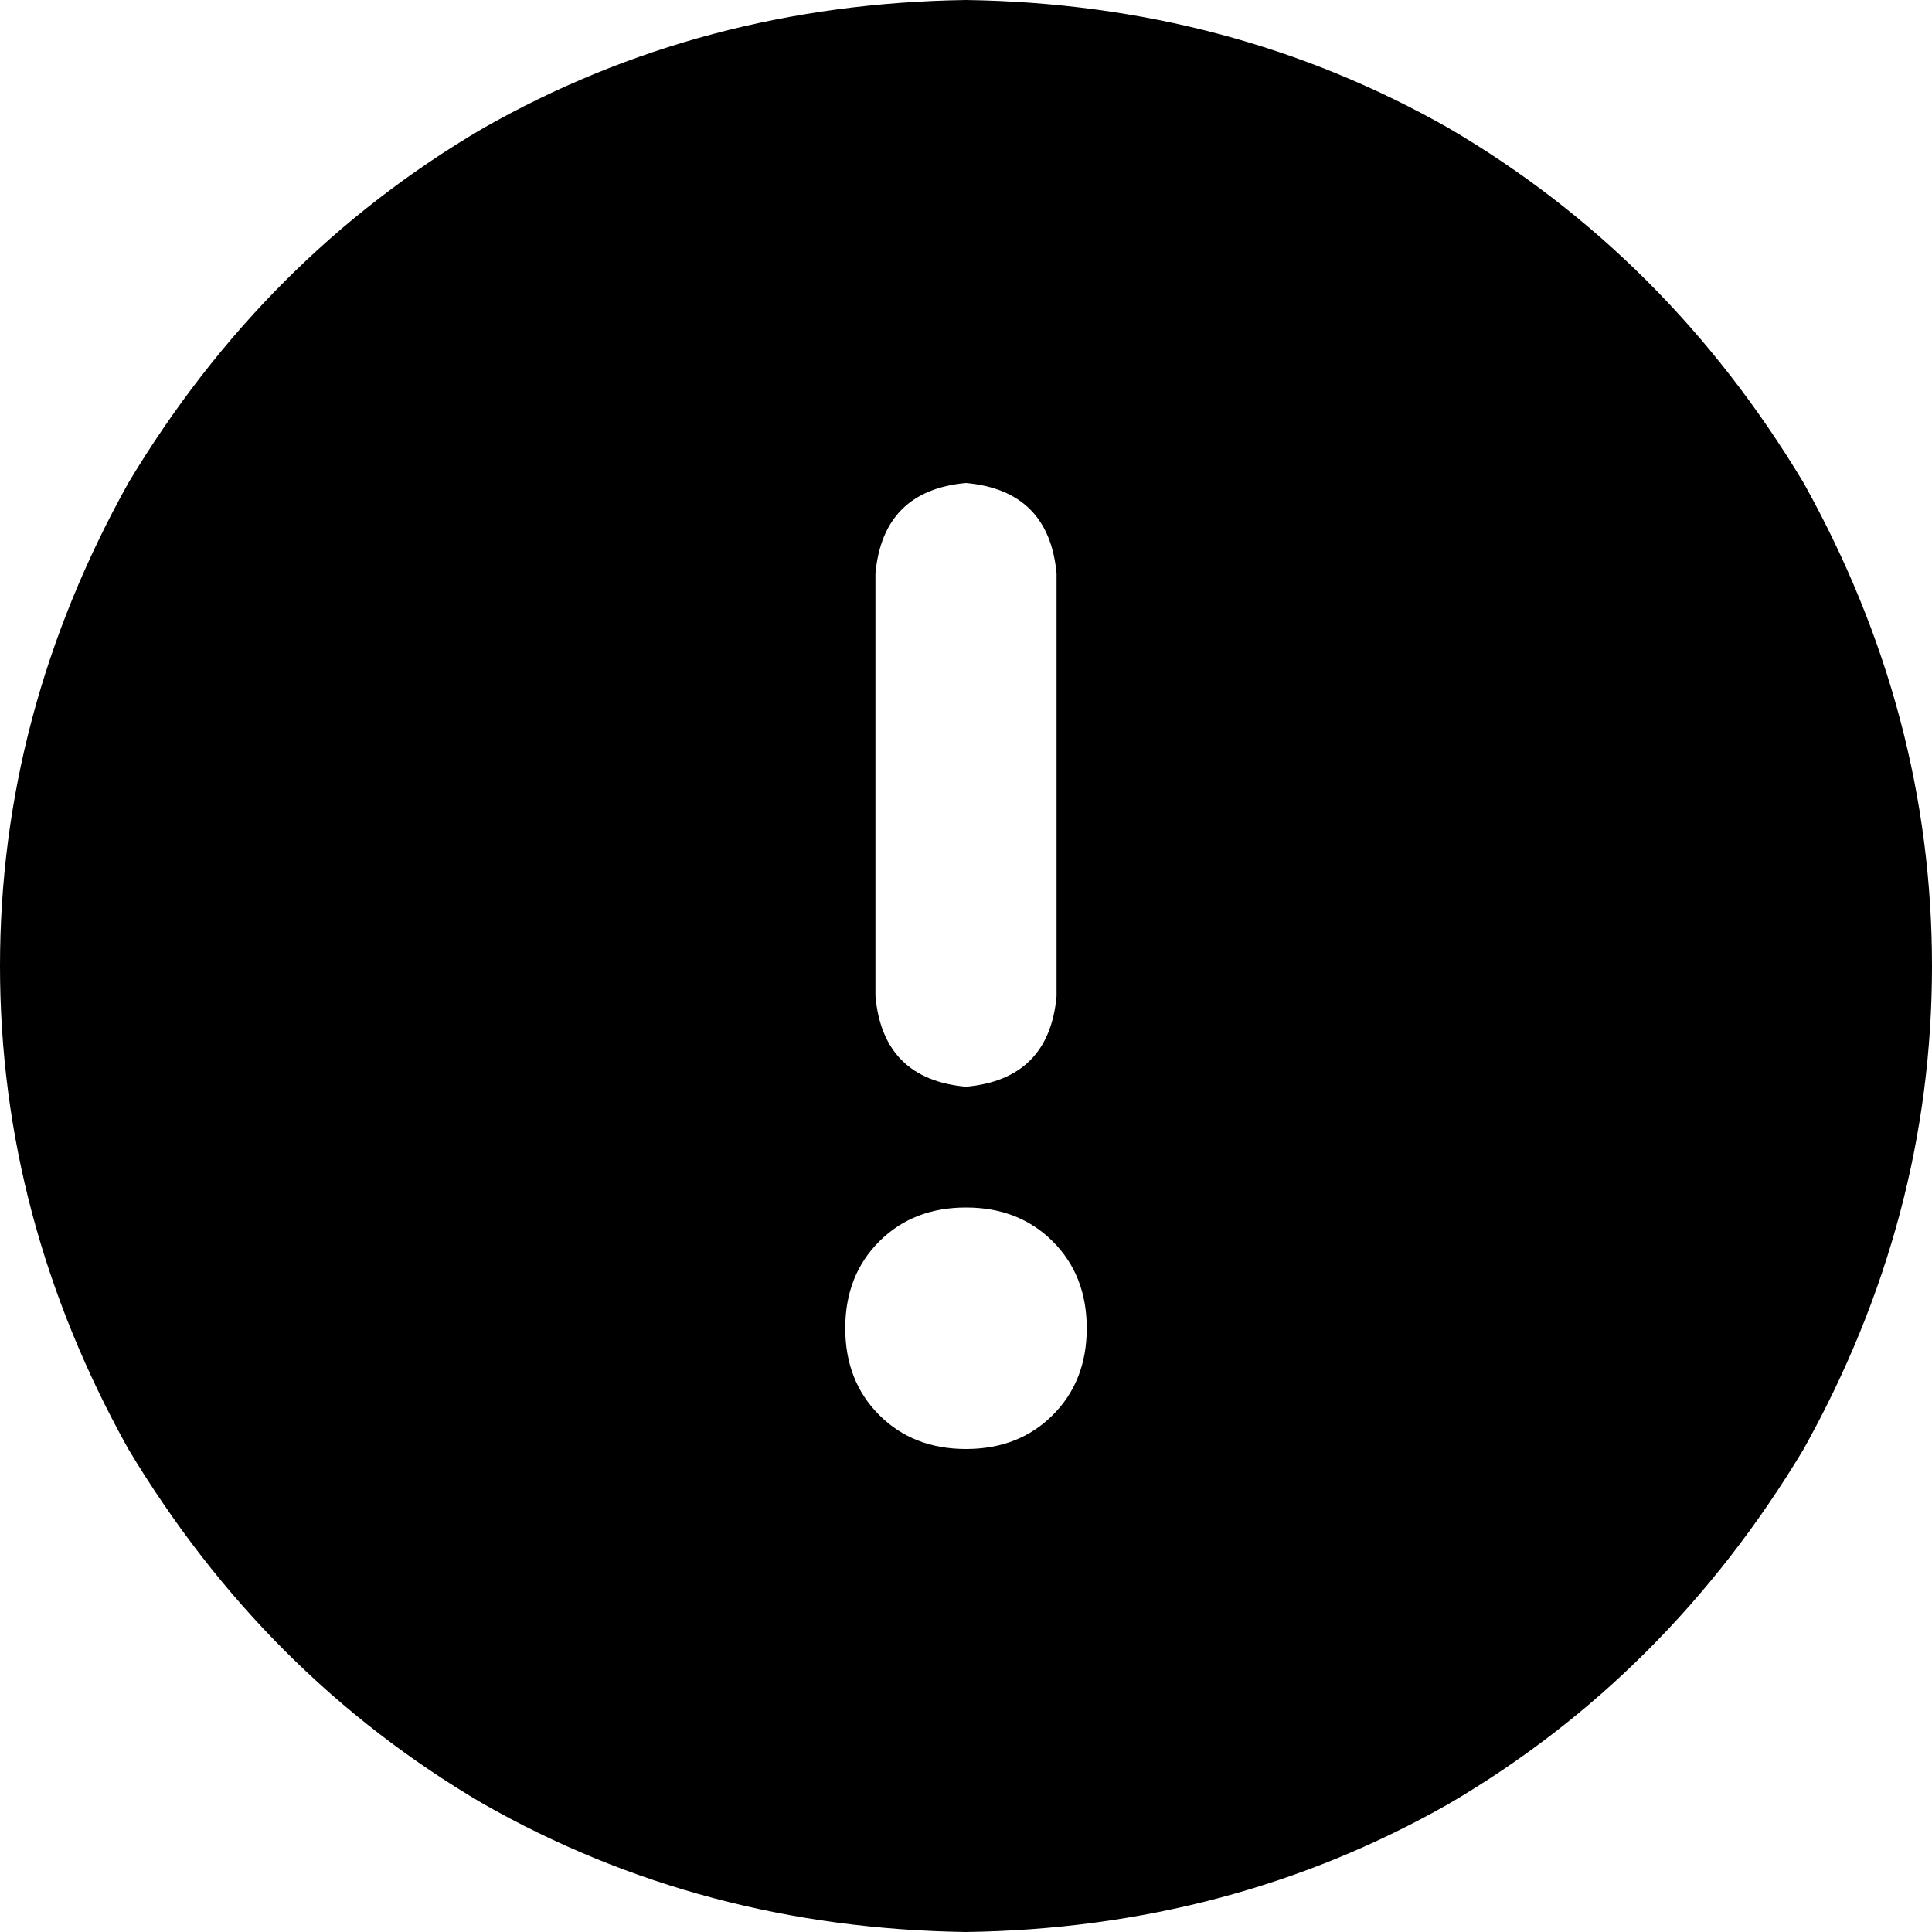
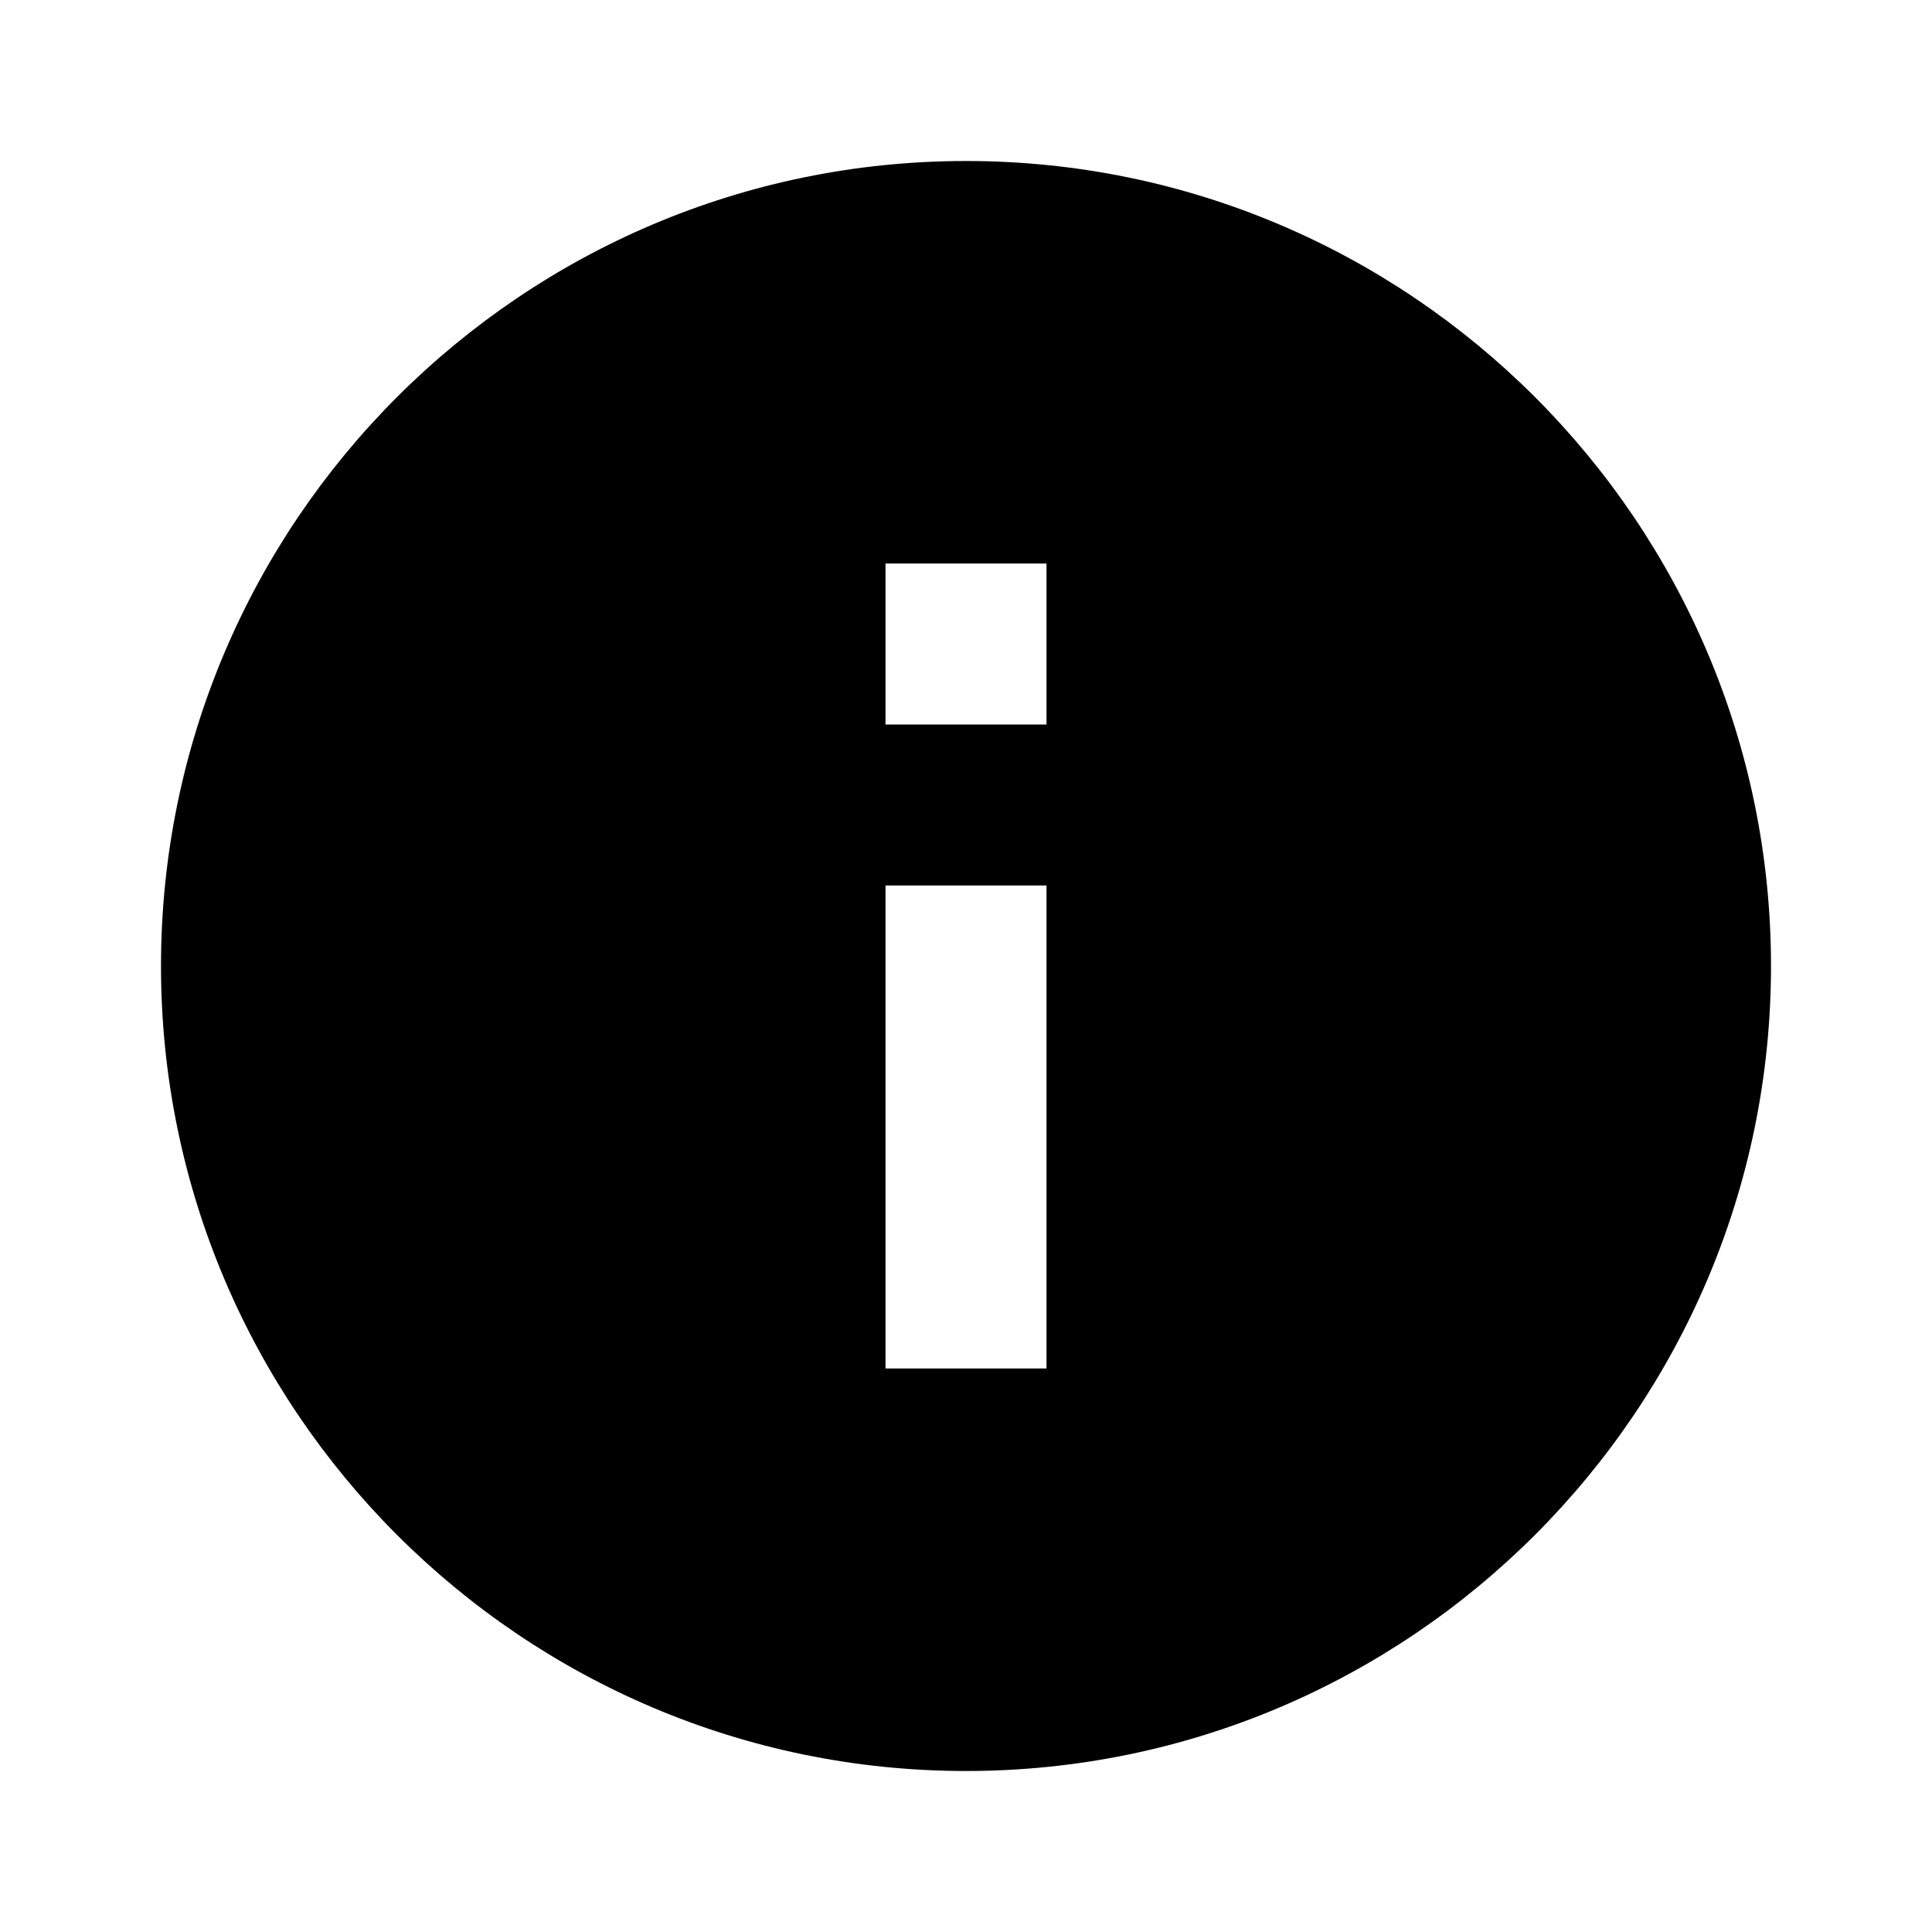
- <svg xmlns="http://www.w3.org/2000/svg" height="1em" fill="currentColor" viewBox="0 0 512 512">
-   <path d="M 256 512 Q 326 511 384 478 L 384 478 L 384 478 Q 442 444 478 384 Q 512 323 512 256 Q 512 189 478 128 Q 442 68 384 34 Q 326 1 256 0 Q 186 1 128 34 Q 70 68 34 128 Q 0 189 0 256 Q 0 323 34 384 Q 70 444 128 478 Q 186 511 256 512 L 256 512 Z M 256 128 Q 278 130 280 152 L 280 264 L 280 264 Q 278 286 256 288 Q 234 286 232 264 L 232 152 L 232 152 Q 234 130 256 128 L 256 128 Z M 224 352 Q 224 338 233 329 L 233 329 L 233 329 Q 242 320 256 320 Q 270 320 279 329 Q 288 338 288 352 Q 288 366 279 375 Q 270 384 256 384 Q 242 384 233 375 Q 224 366 224 352 L 224 352 Z" />
+ <svg xmlns="http://www.w3.org/2000/svg" width="24" height="24" viewBox="0 0 24 24">
+   <path d="M12 2C6.486 2 2 6.486 2 12s4.486 10 10 10 10-4.486 10-10S17.514 2 12 2zm1 15h-2v-6h2v6zm0-8h-2V7h2v2z" />
</svg>
